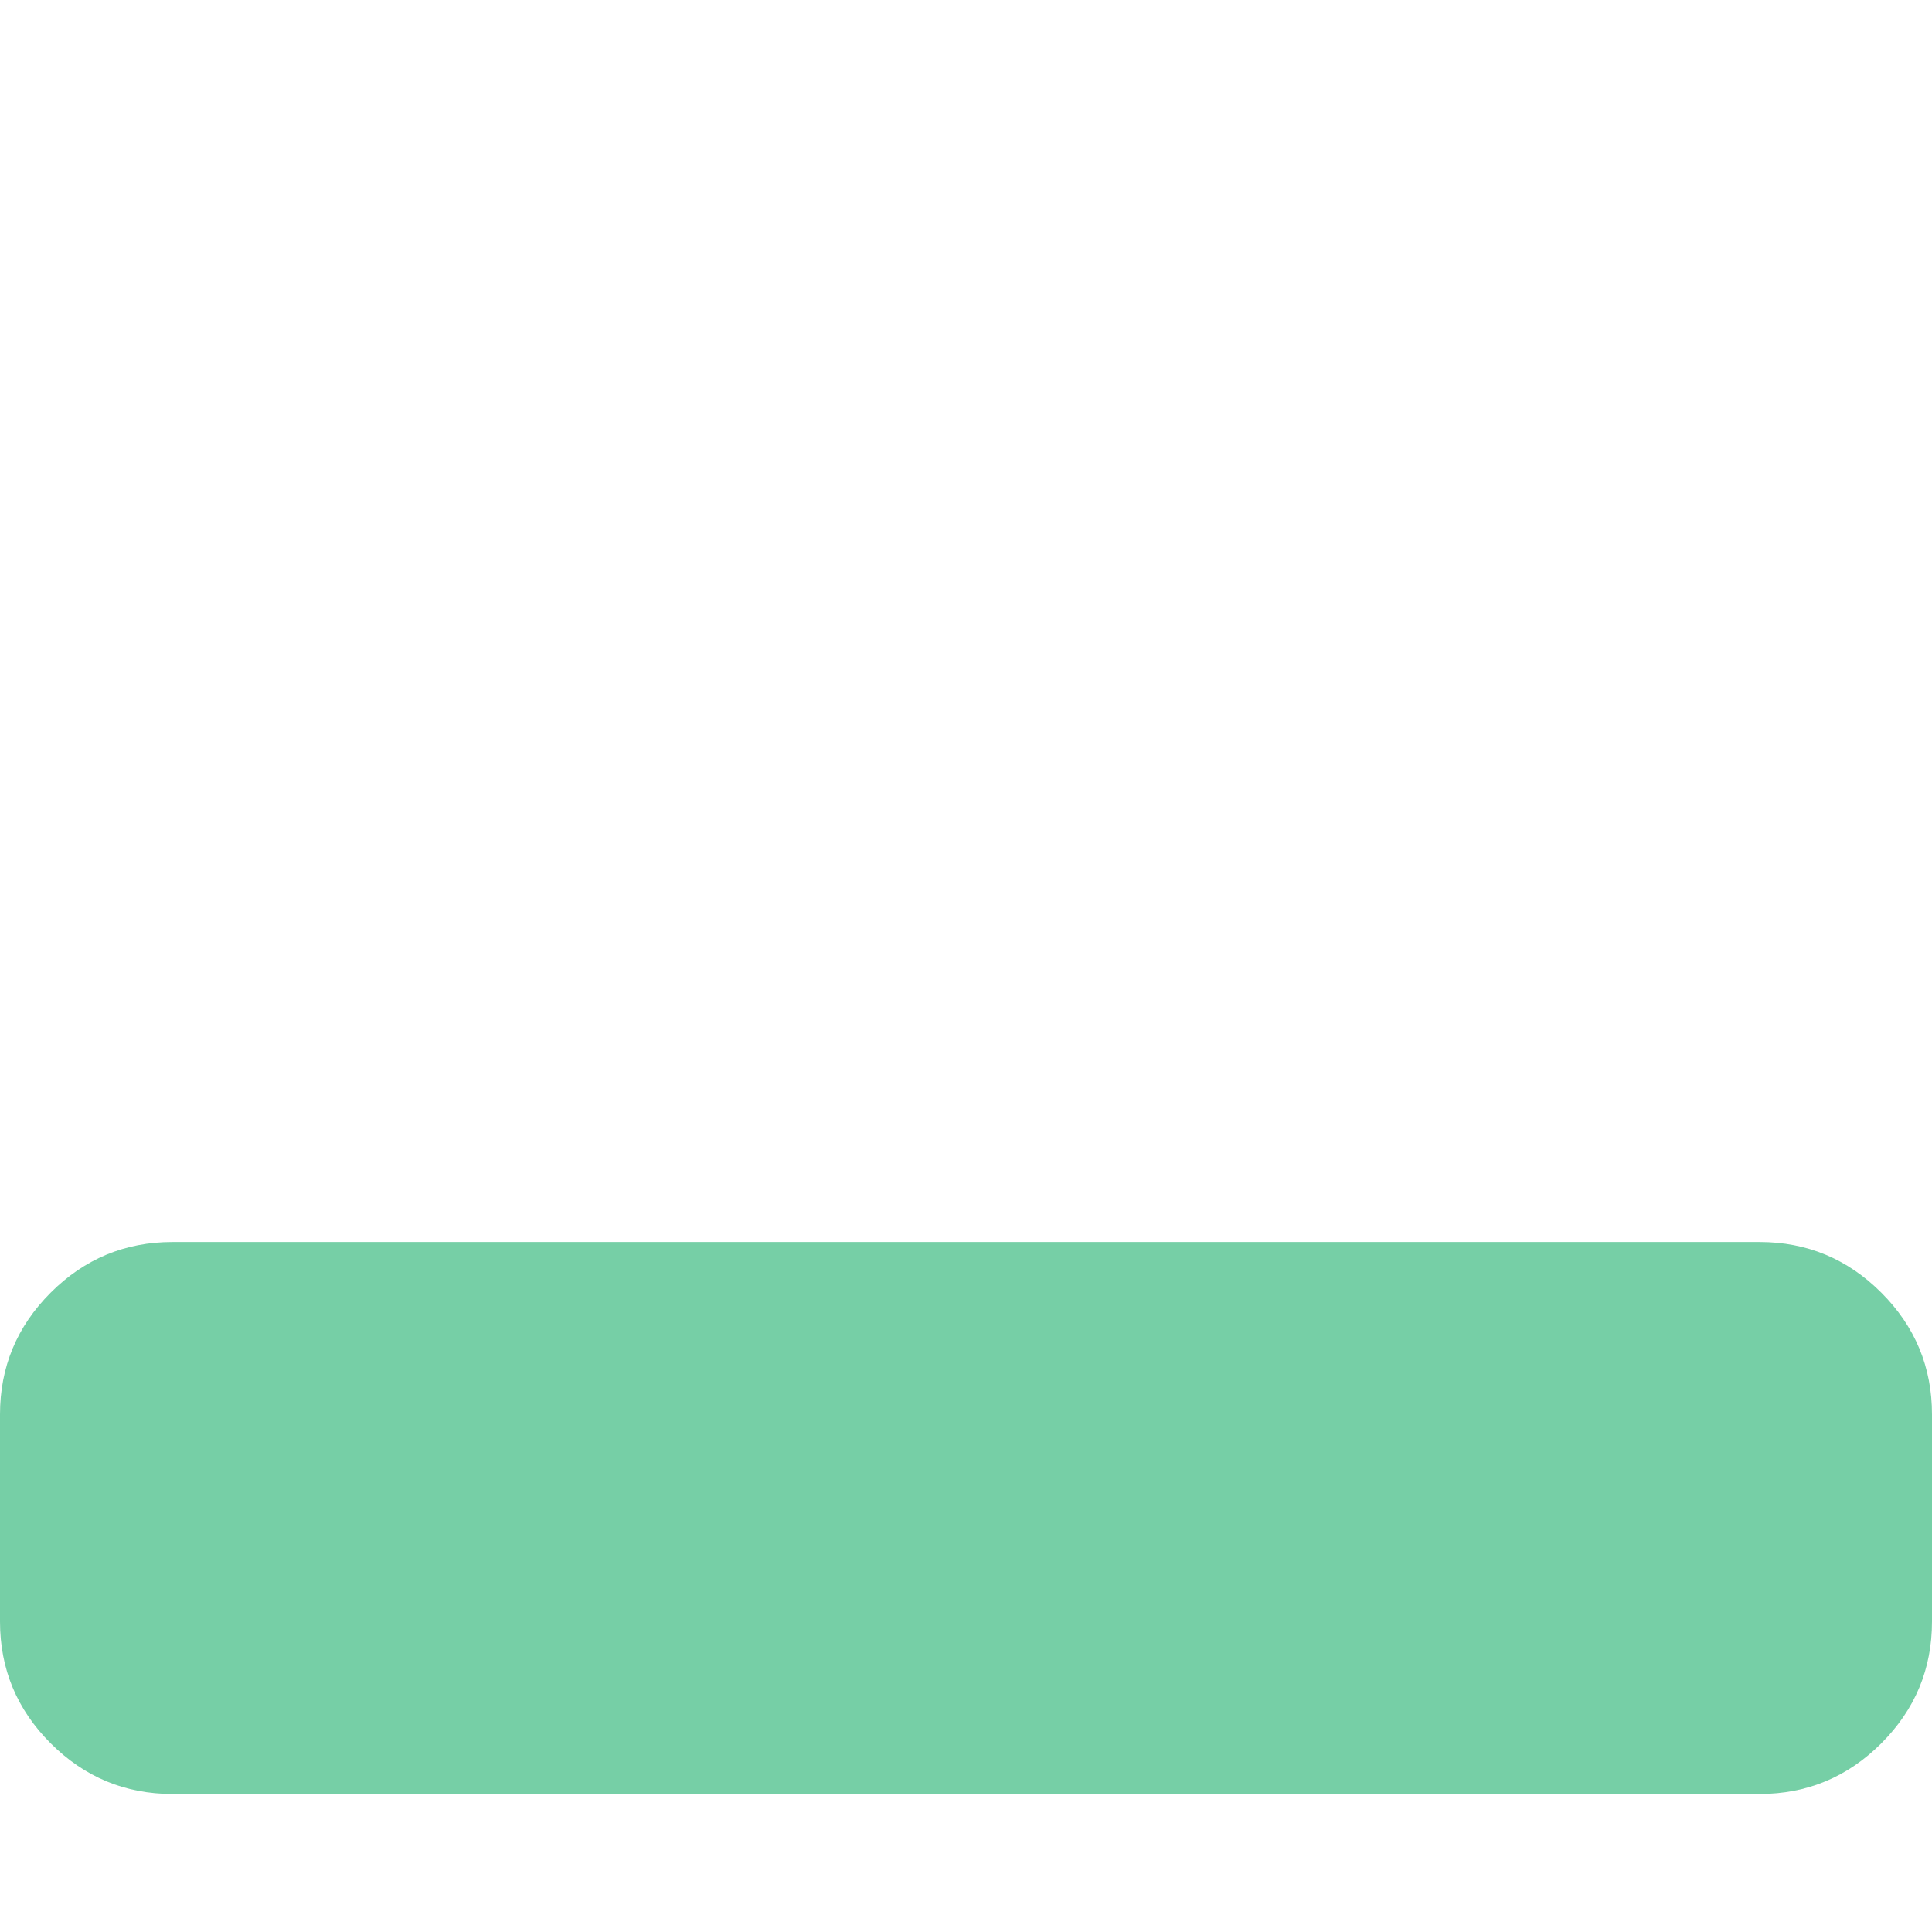
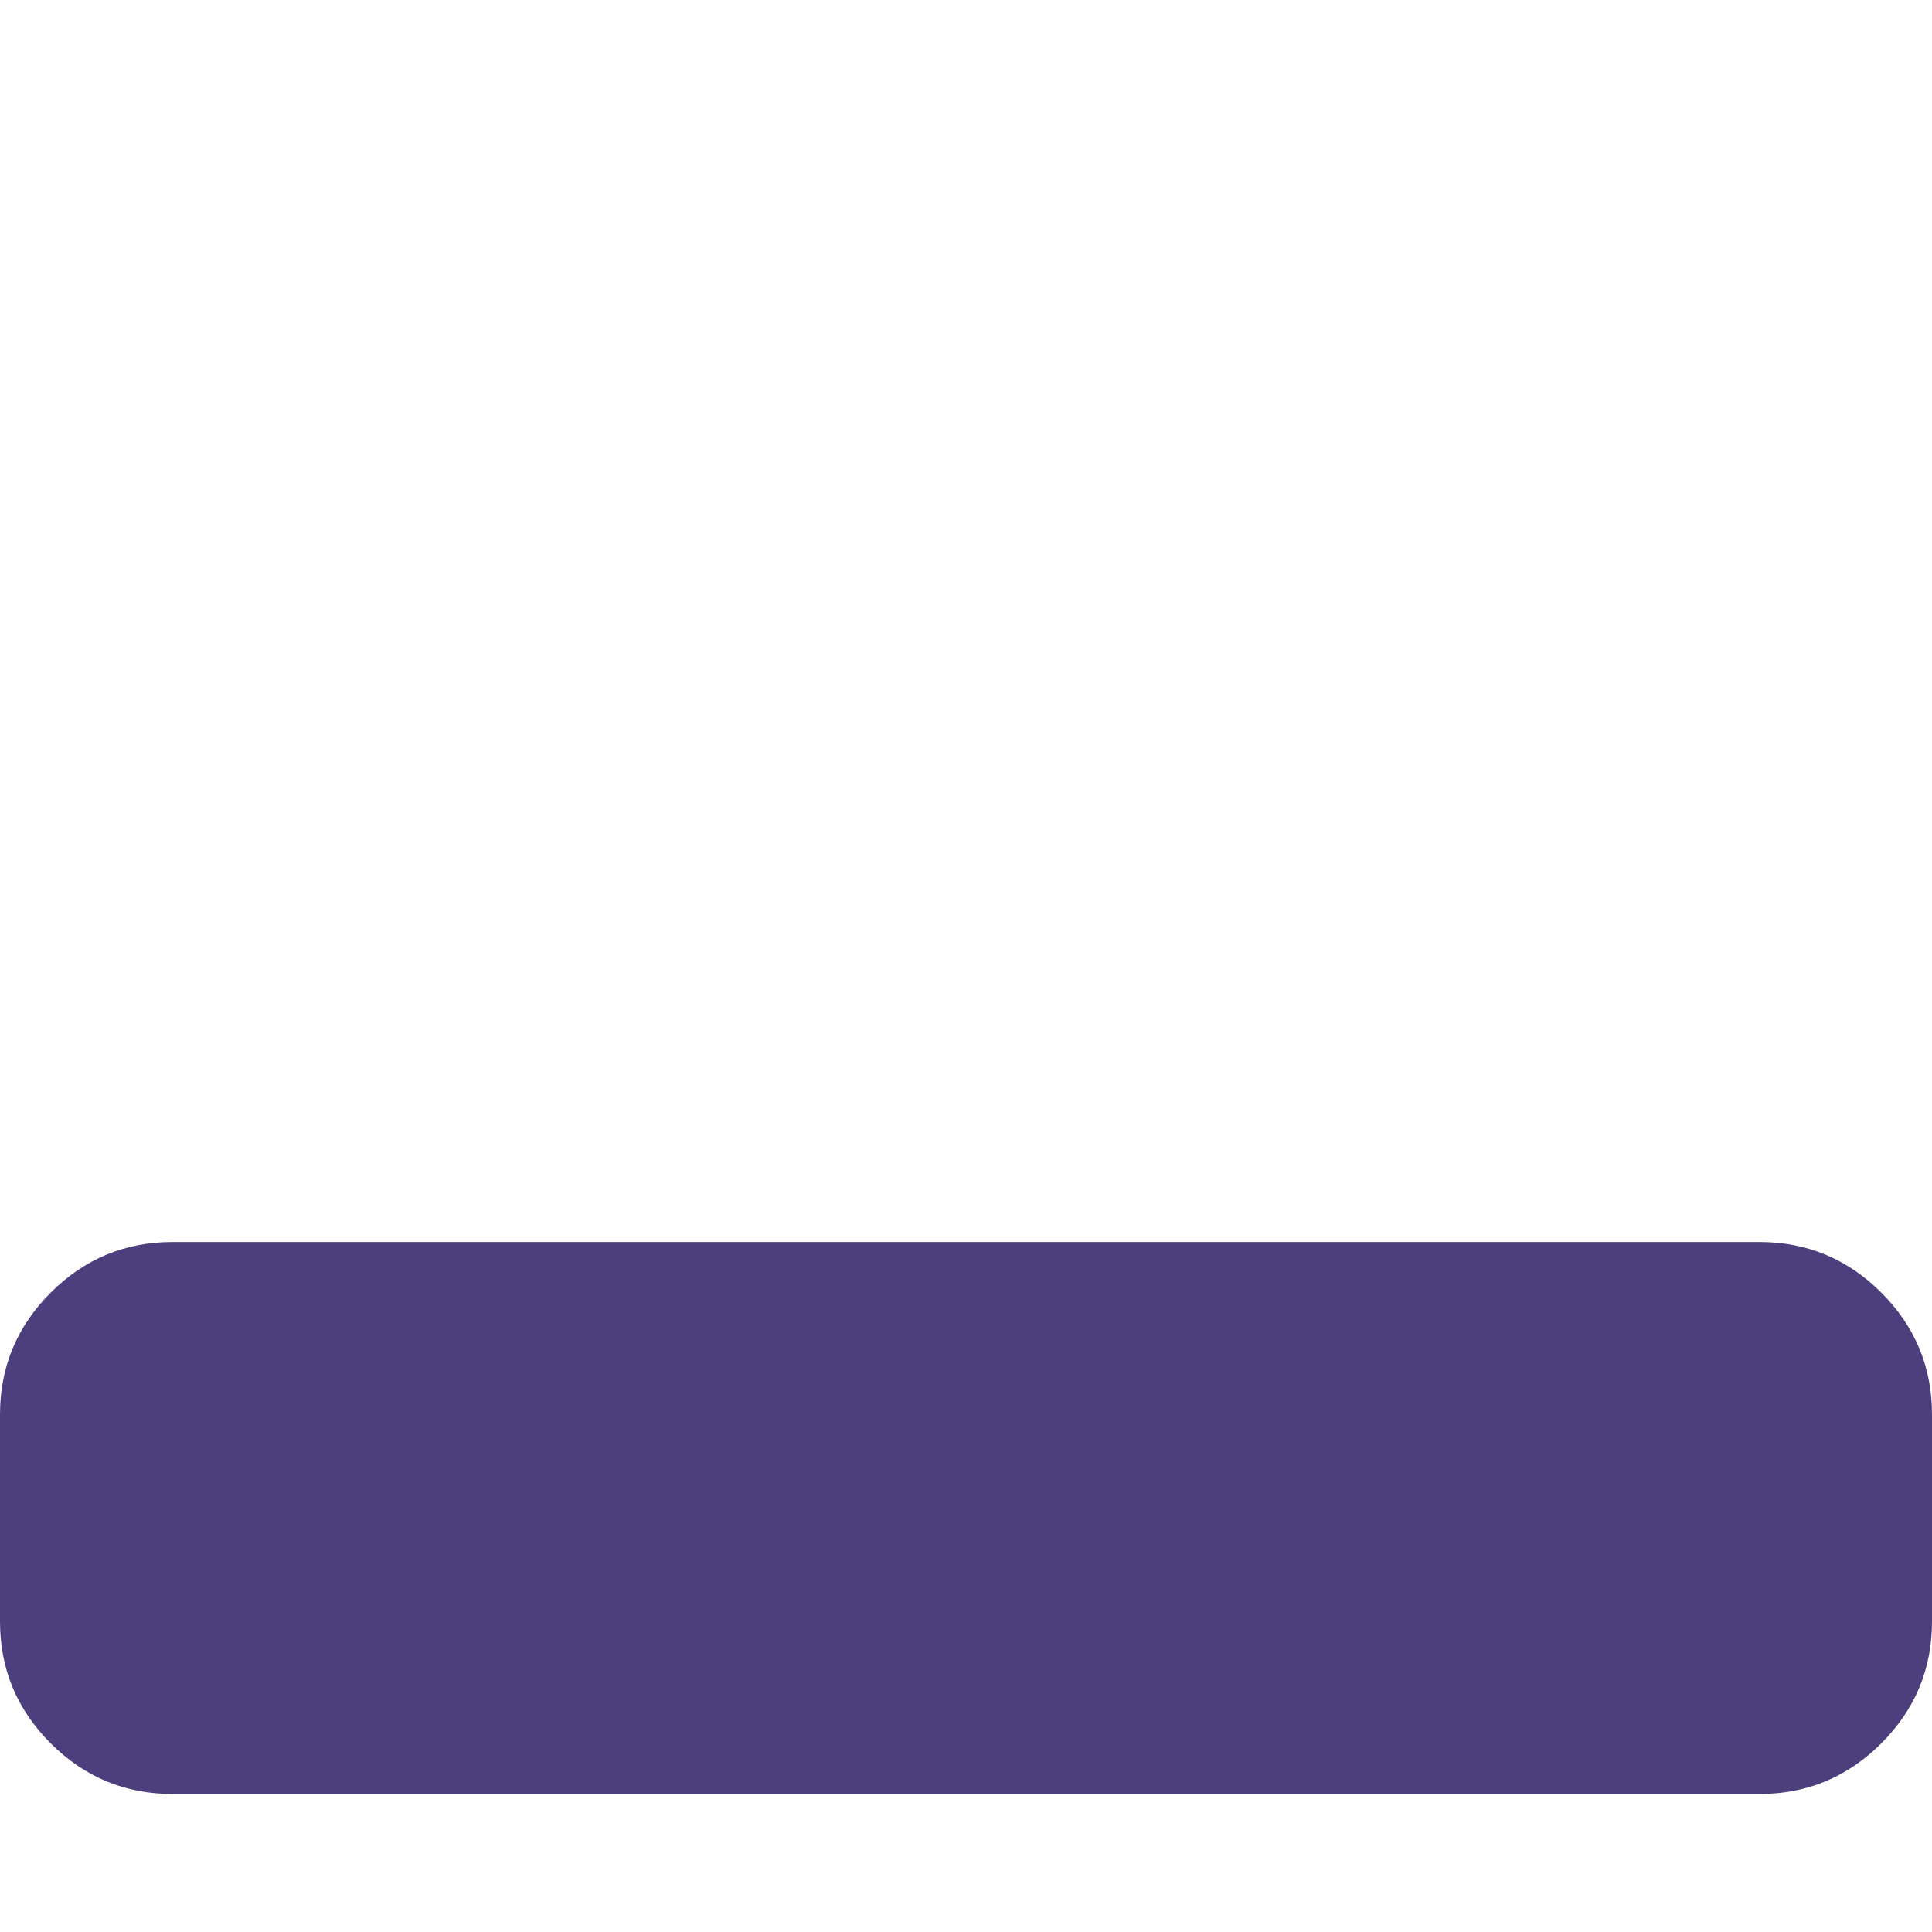
<svg xmlns="http://www.w3.org/2000/svg" version="1.1" id="Layer_1" x="0px" y="0px" width="1792px" height="1792px" viewBox="0 0 1792 1792" enable-background="new 0 0 1792 1792" xml:space="preserve">
-   <path fill="#76CFA6" d="M1792,1312v192c0,44-15.667,81.667-47,113s-69,47-113,47H160c-44,0-81.667-15.667-113-47s-47-69-47-113v-192  c0-44,15.667-81.667,47-113s69-47,113-47h1472c44,0,81.667,15.667,113,47S1792,1268,1792,1312z" />
+   <path fill="#4D3F7D" d="M1792,1312v192c0,44-15.667,81.667-47,113s-69,47-113,47H160c-44,0-81.667-15.667-113-47s-47-69-47-113v-192  c0-44,15.667-81.667,47-113s69-47,113-47h1472c44,0,81.667,15.667,113,47S1792,1268,1792,1312z" />
</svg>
